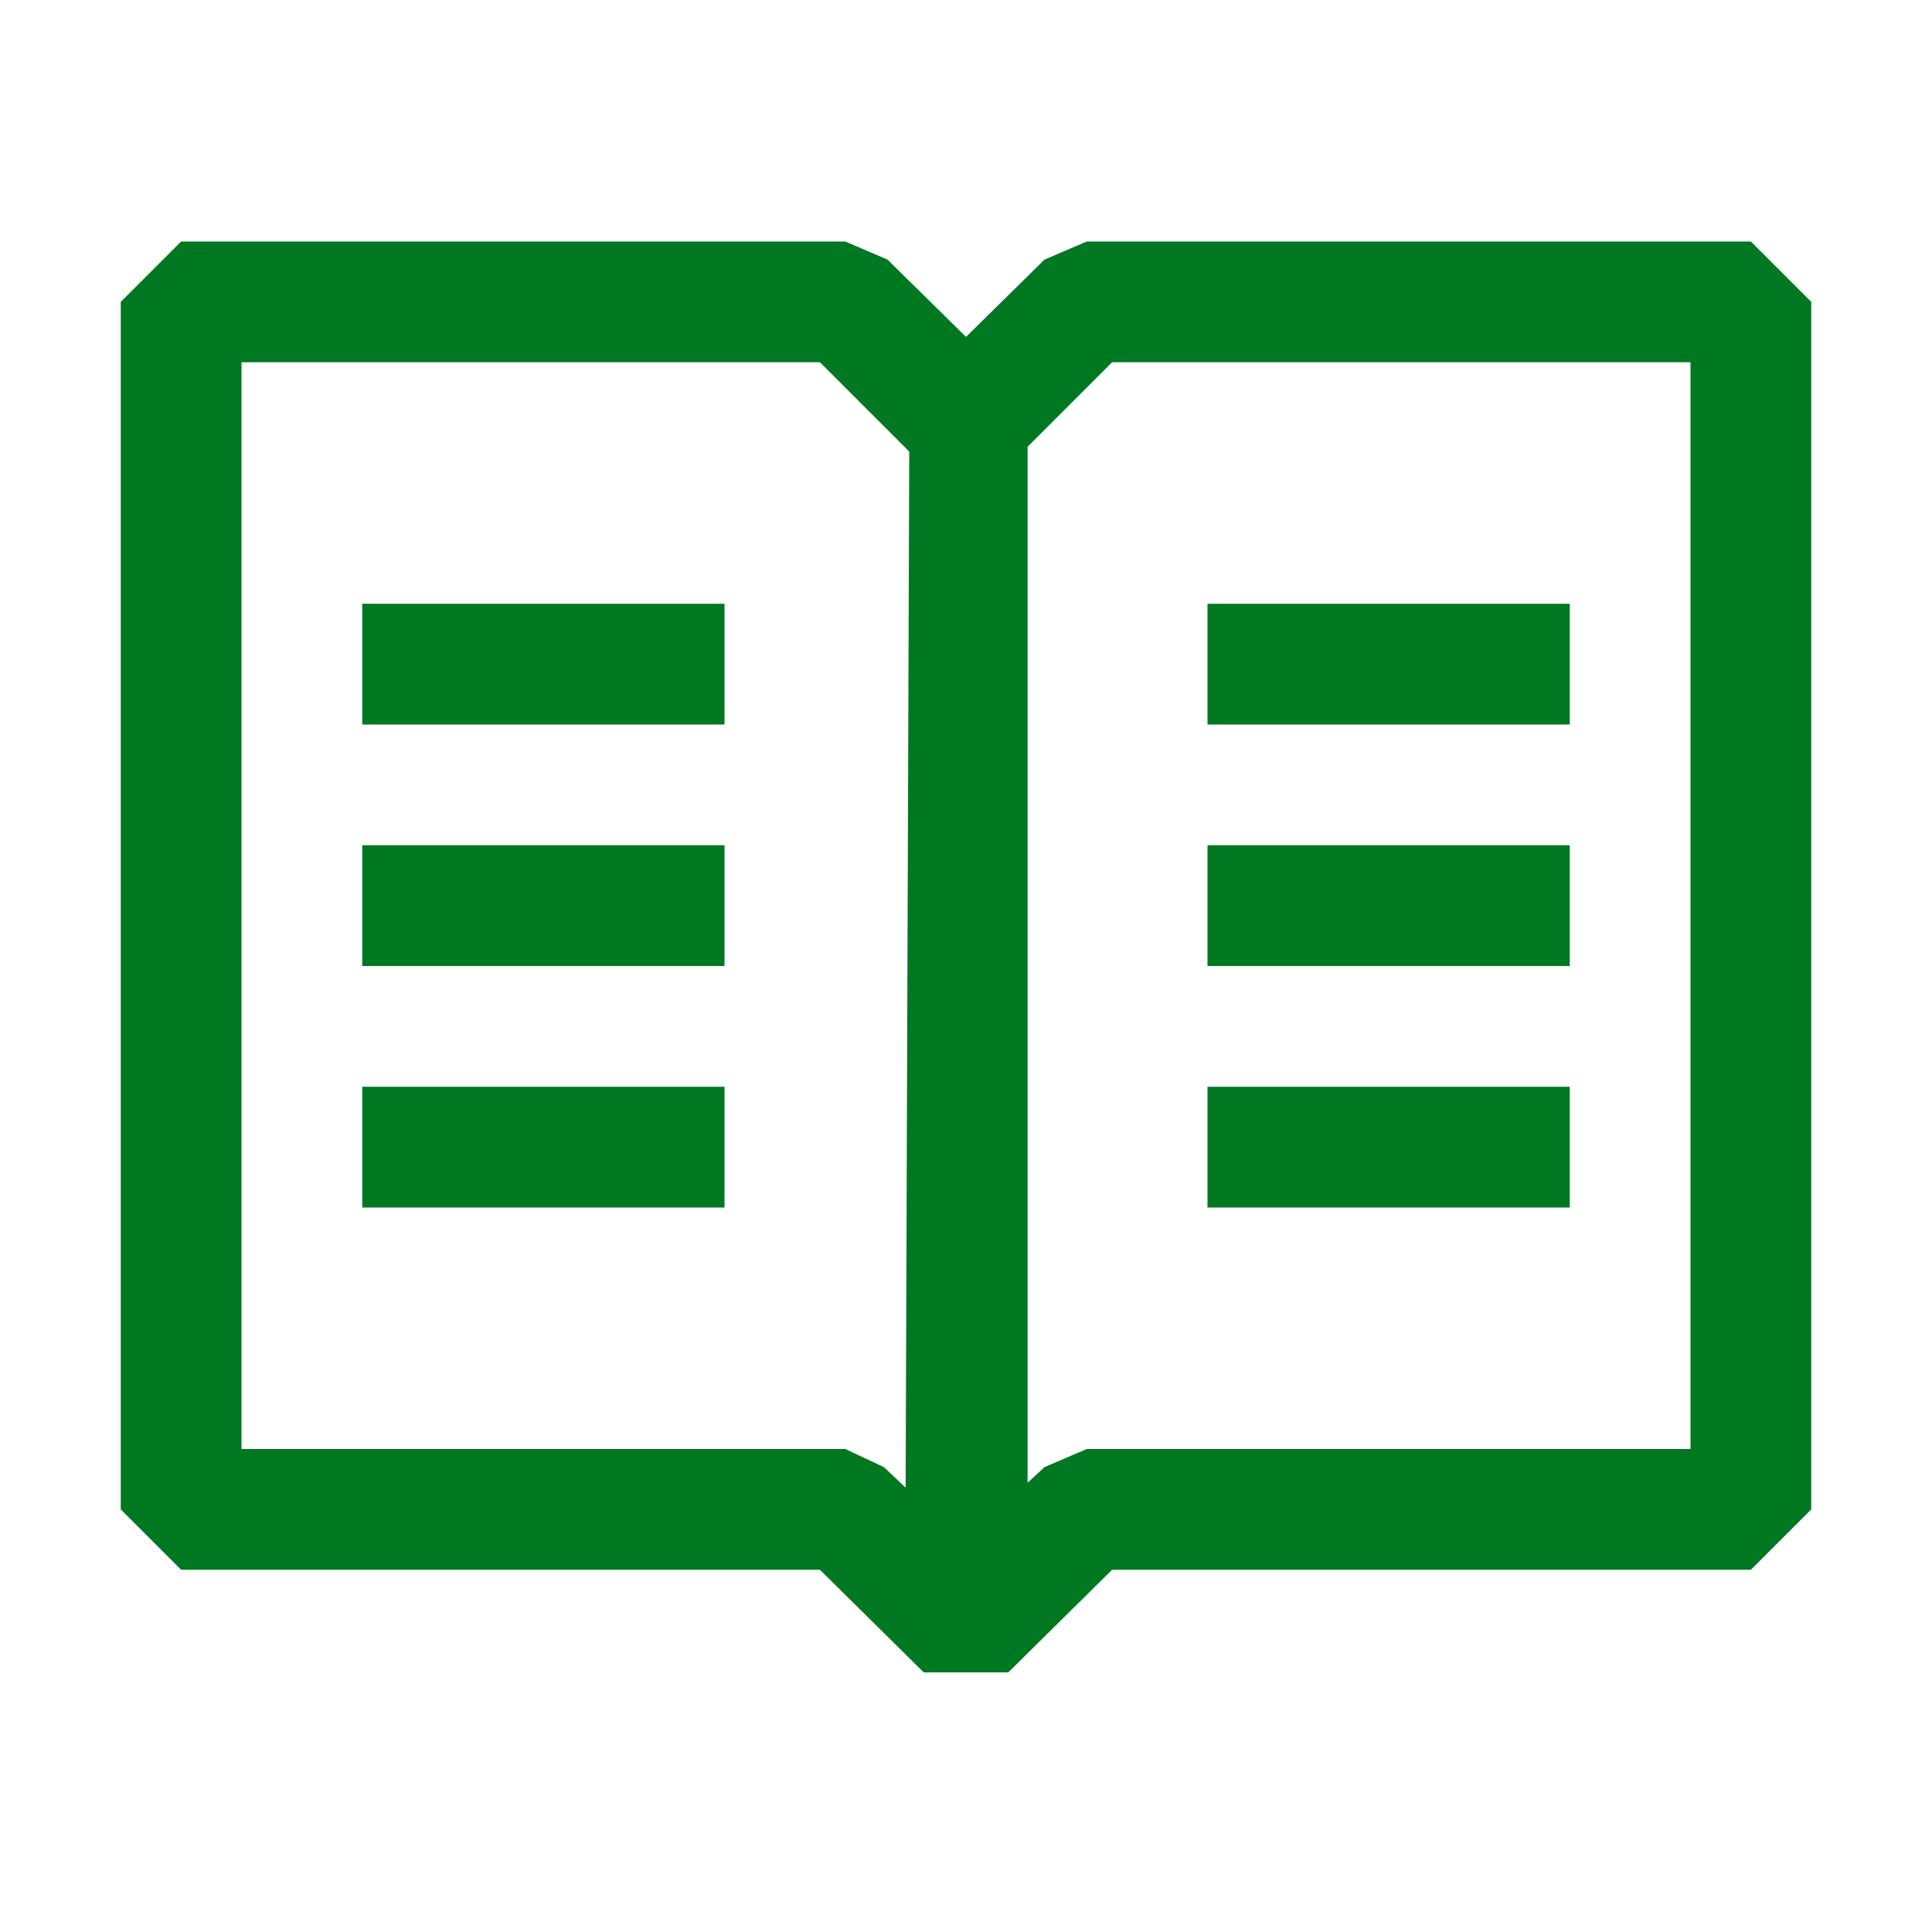
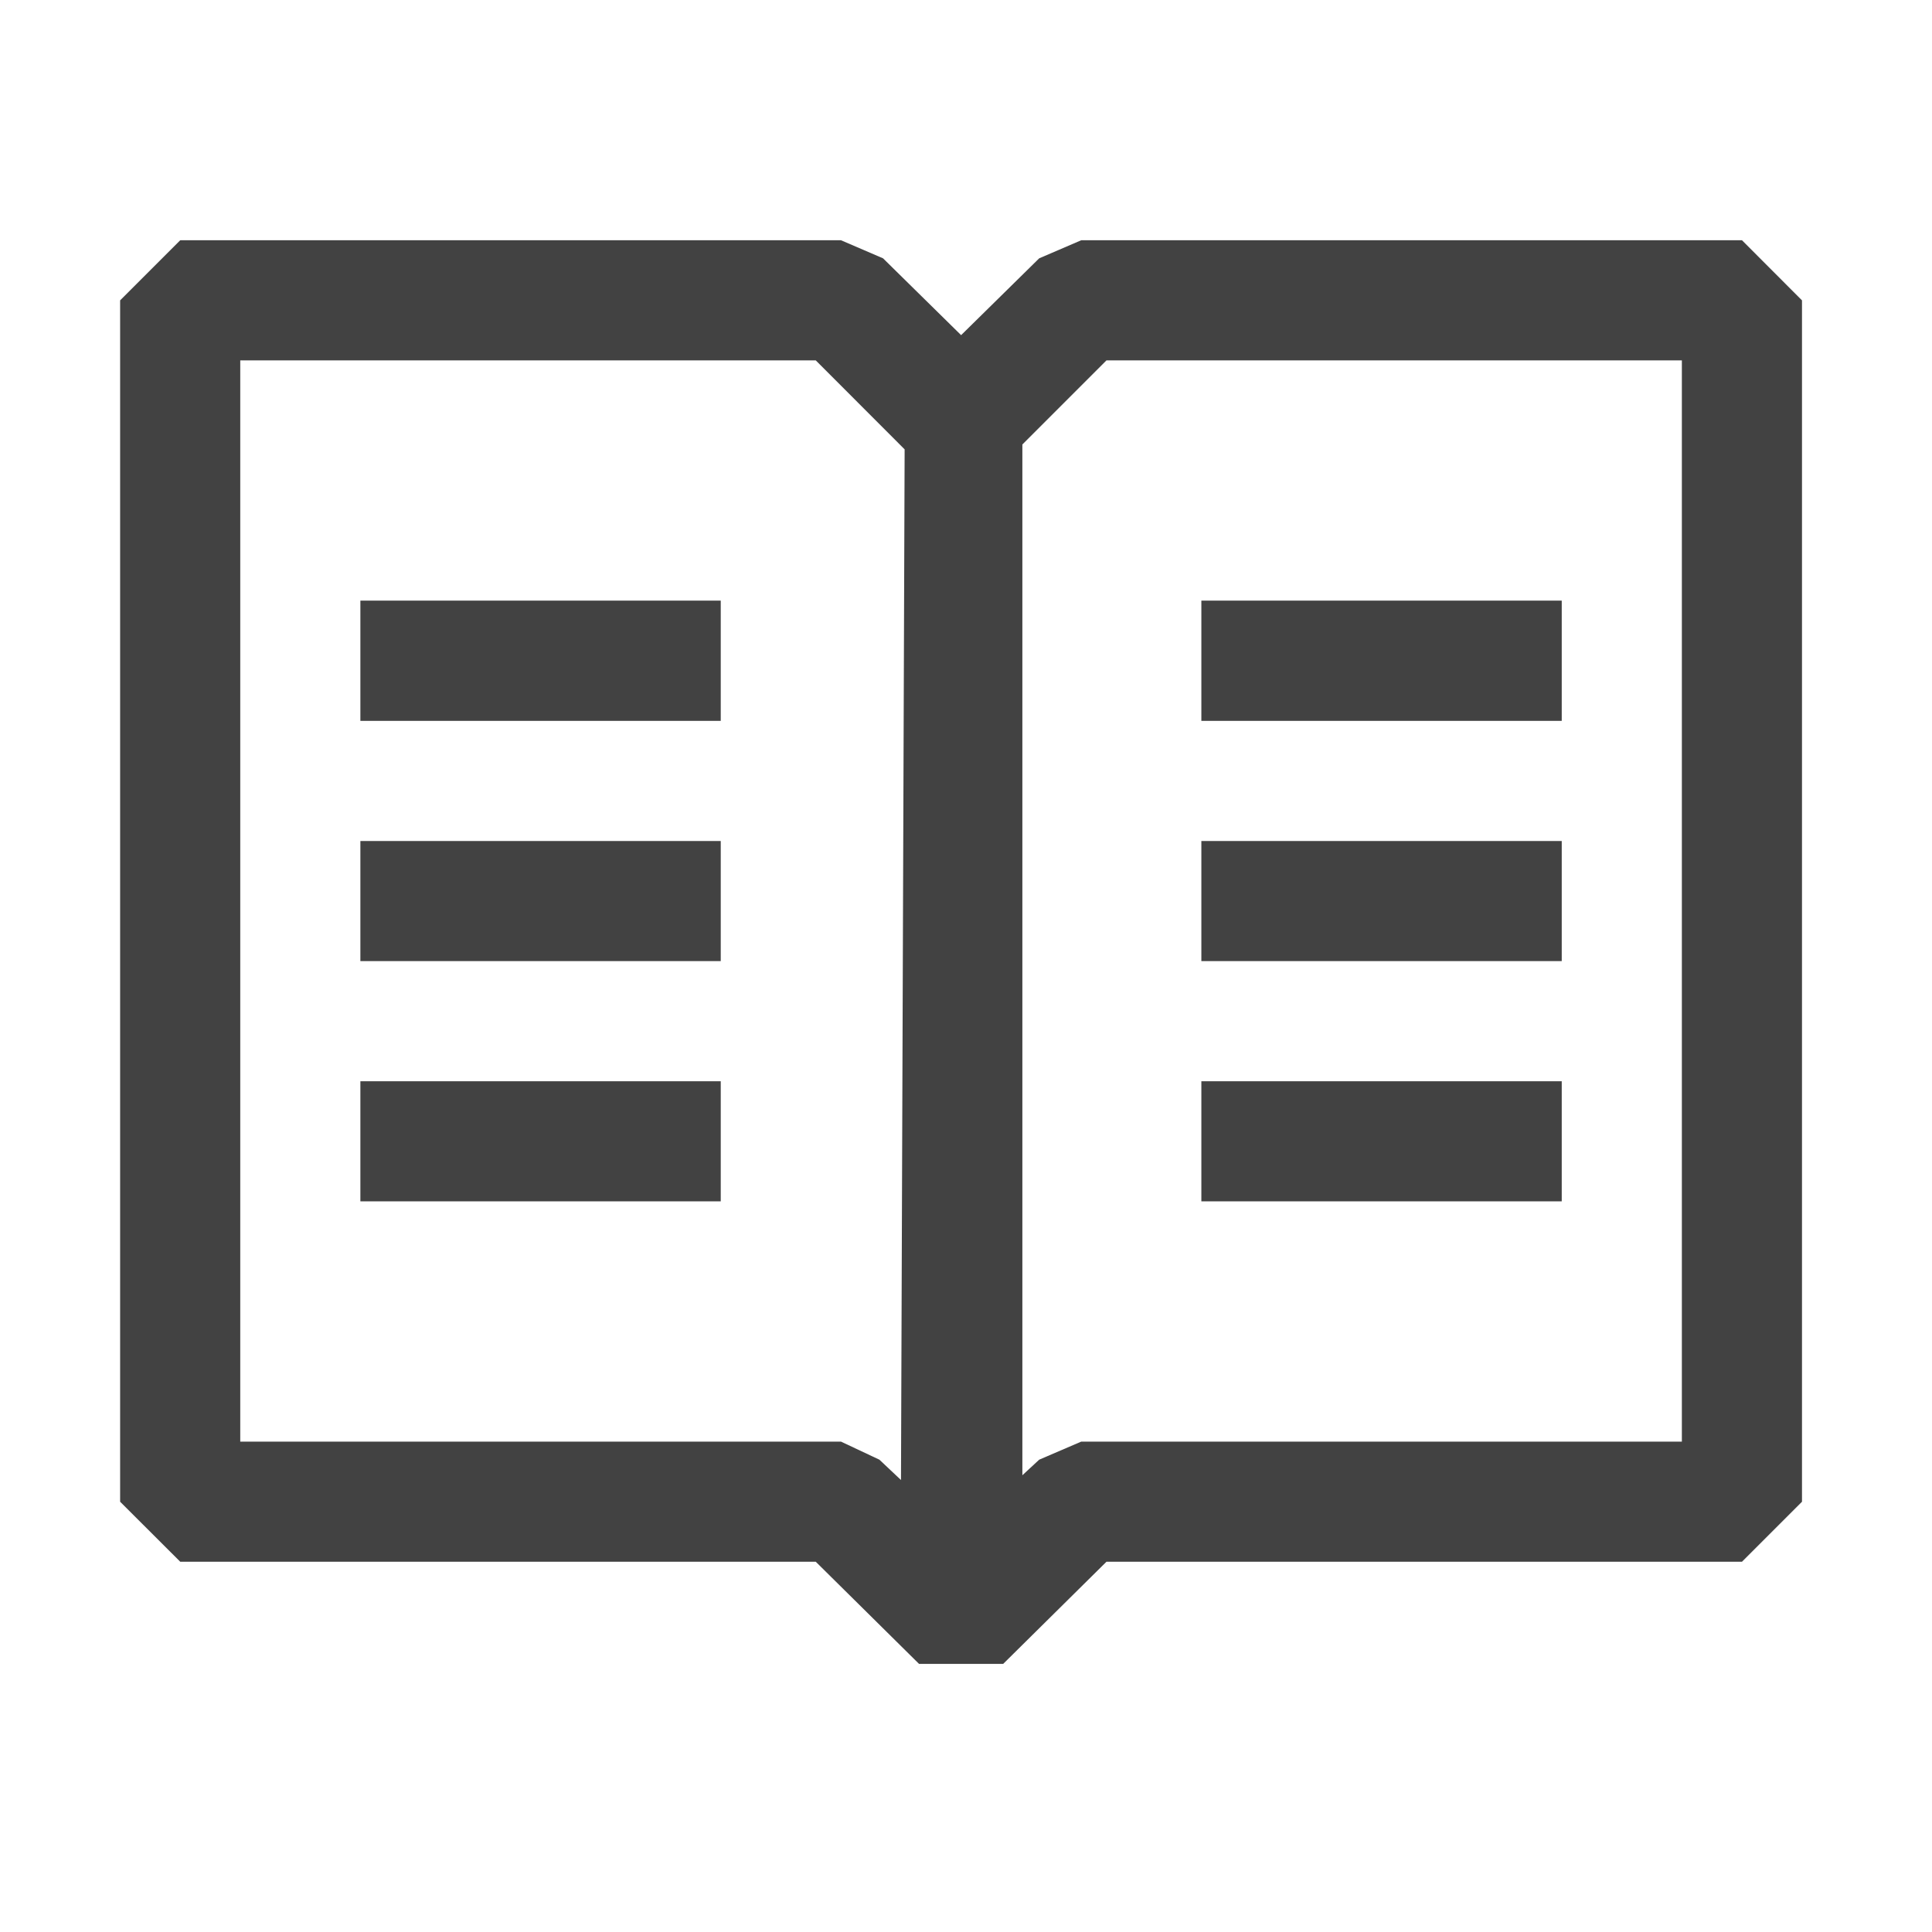
- <svg xmlns="http://www.w3.org/2000/svg" width="16" height="16" viewBox="0 0 16 16" fill="none">
-   <path fill="#007822" fill-rule="evenodd" clip-rule="evenodd" d="M14.5 2H9L8.65 2.15L8 2.79L7.35 2.15L7 2H1.5L1 2.5V12.5L1.5 13H6.79L7.65 13.85H8.35L9.21 13H14.5L15 12.5V2.5L14.5 2ZM7.5 12.32L7.32 12.15L7 12H2V3H6.79L7.53 3.74L7.5 12.32ZM14 12H9L8.65 12.15L8.51 12.28V3.7L9.21 3H14V12ZM6 5H3V6H6V5ZM6 9H3V10H6V9ZM3 7H6V8H3V7ZM13 5H10V6H13V5ZM10 7H13V8H10V7ZM10 9H13V10H10V9Z" />
+ <svg xmlns="http://www.w3.org/2000/svg" width="17" height="17" viewBox="0 0 17 17" fill="none">
+   <path fill-rule="evenodd" clip-rule="evenodd" d="M15.328 2.114H9.514L9.144 2.273L8.457 2.949L7.77 2.273L7.4 2.114H1.586L1.057 2.643V13.214L1.586 13.742H7.178L8.087 14.641H8.827L9.736 13.742H15.328L15.856 13.214V2.643L15.328 2.114ZM7.928 13.023L7.738 12.844L7.4 12.685H2.114V3.171H7.178L7.96 3.954L7.928 13.023ZM14.799 12.685H9.514L9.144 12.844L8.996 12.981V3.911L9.736 3.171H14.799V12.685ZM6.342 5.285H3.171V6.343H6.342V5.285ZM6.342 9.514H3.171V10.571H6.342V9.514ZM3.171 7.4H6.342V8.457H3.171V7.4ZM13.742 5.285H10.571V6.343H13.742V5.285ZM10.571 7.4H13.742V8.457H10.571V7.4ZM10.571 9.514H13.742V10.571H10.571V9.514Z" fill="#424242" />
</svg>
